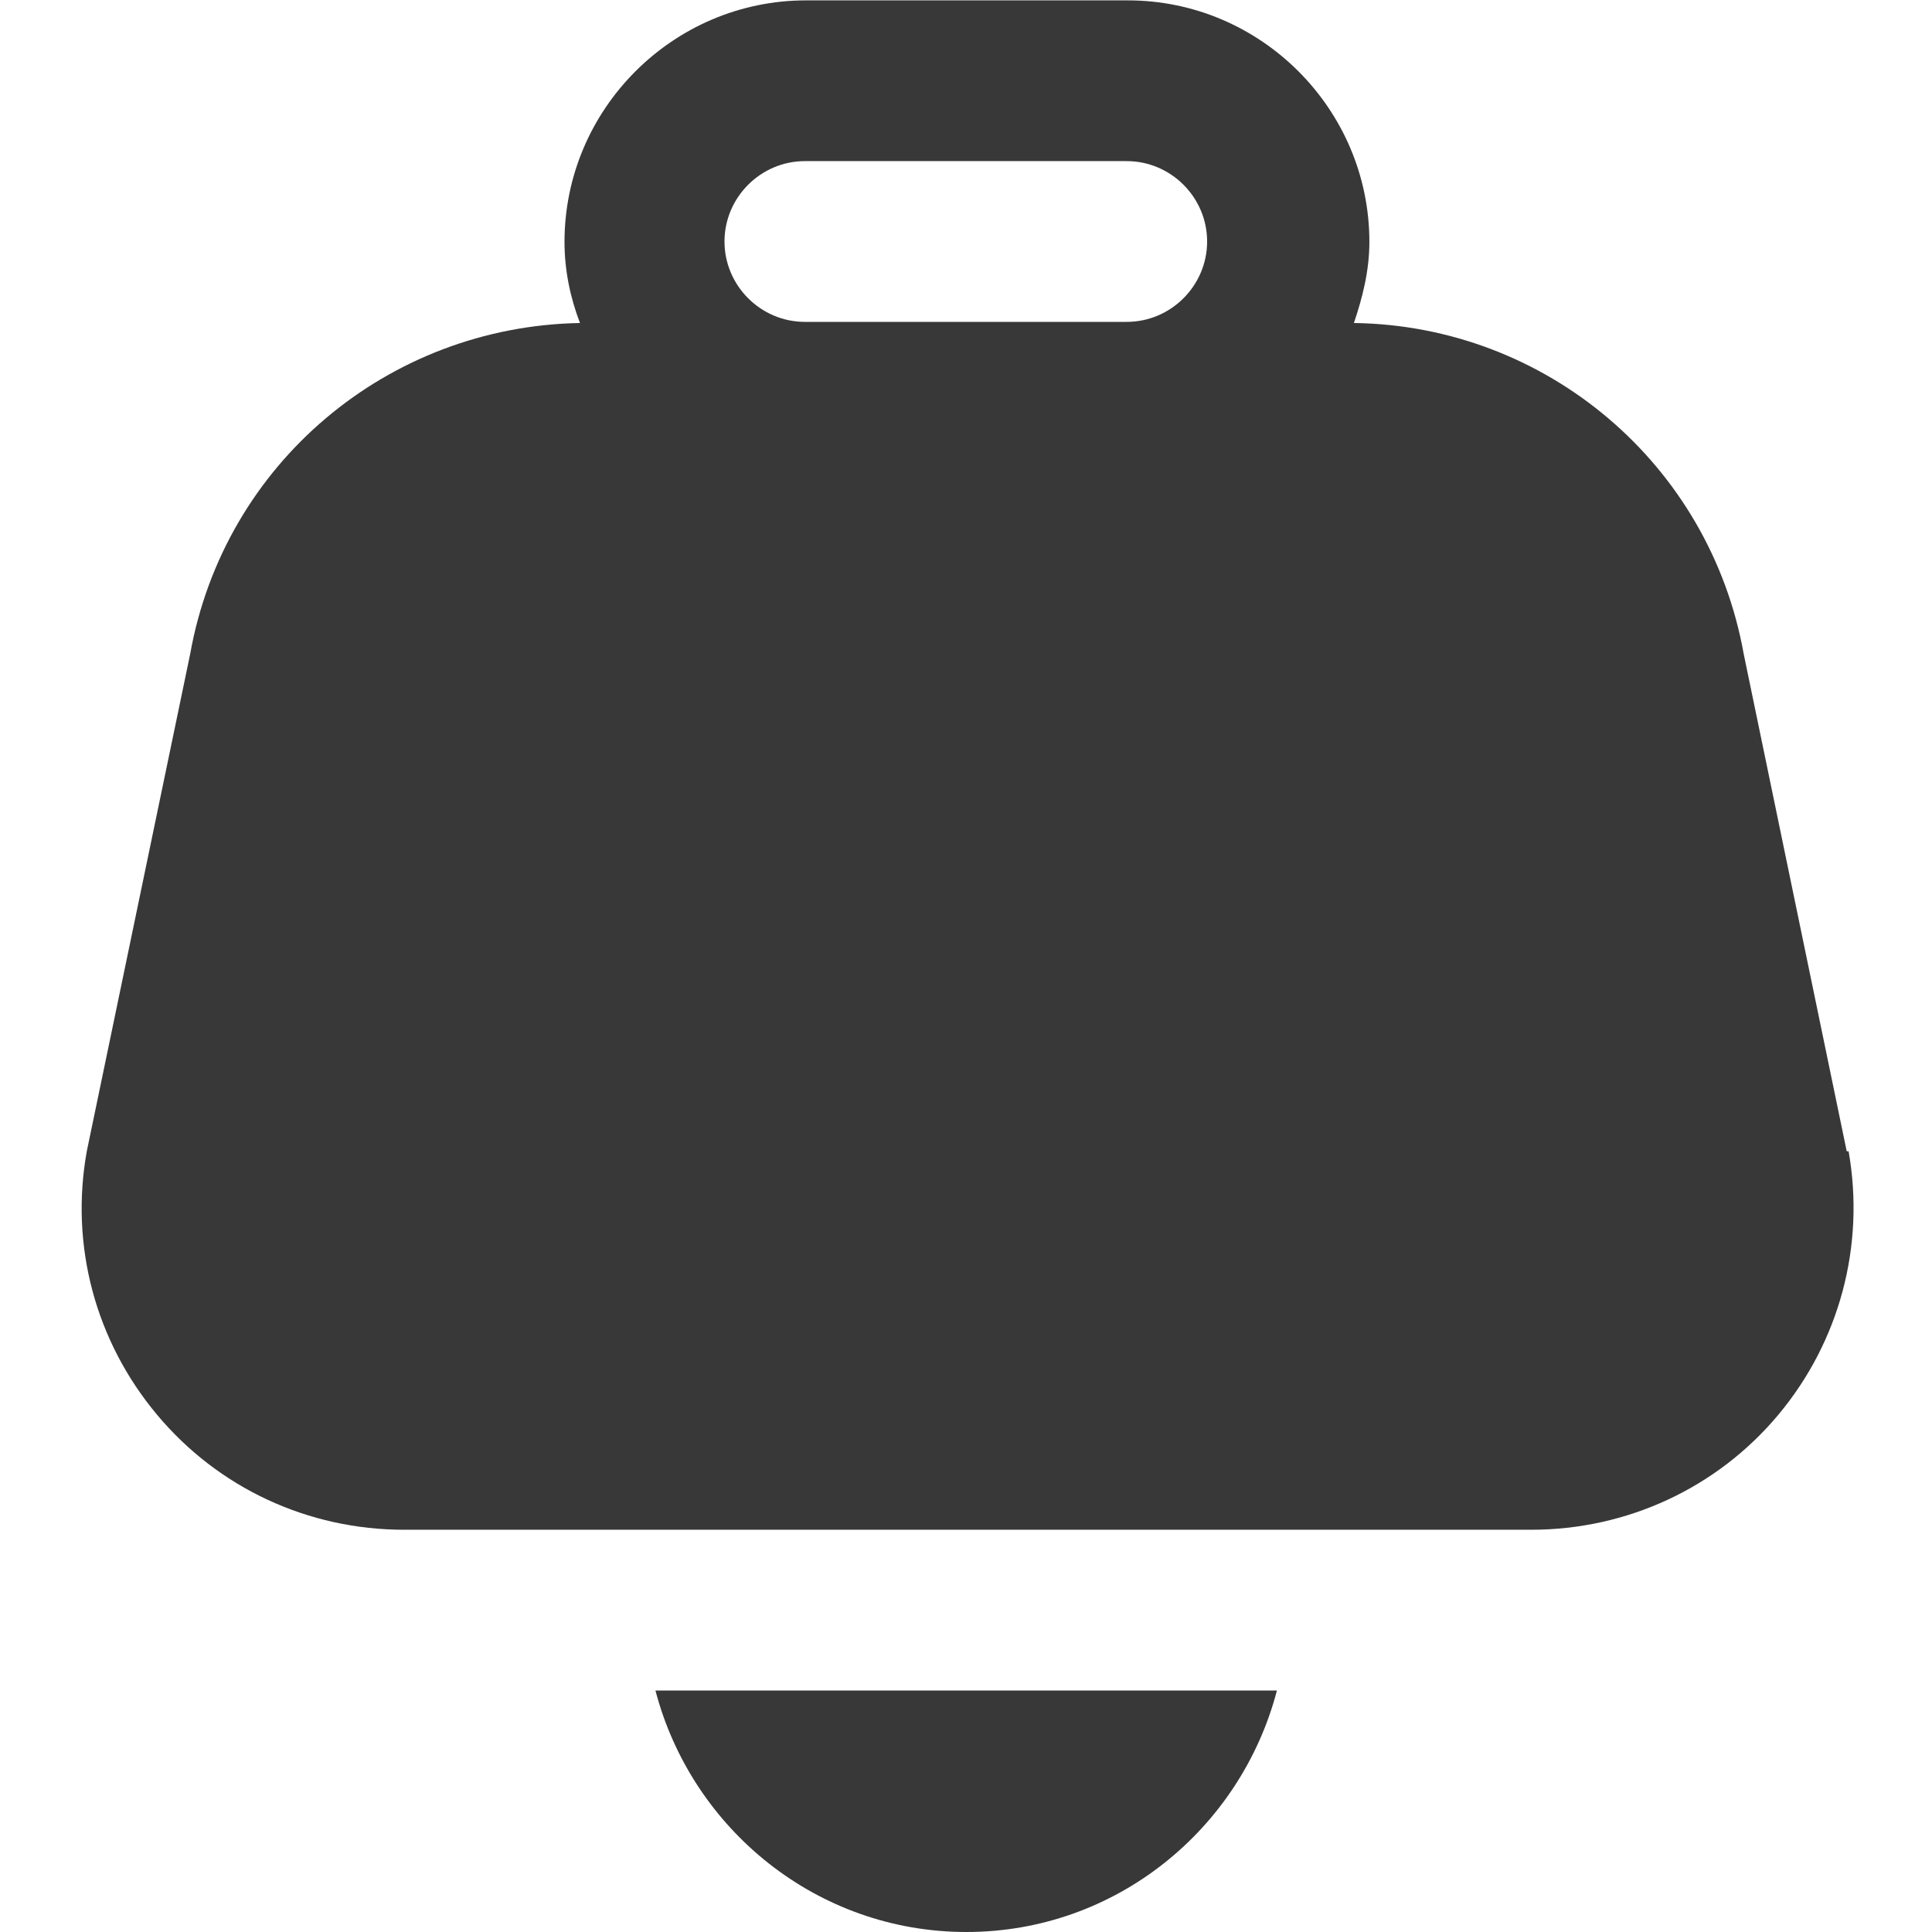
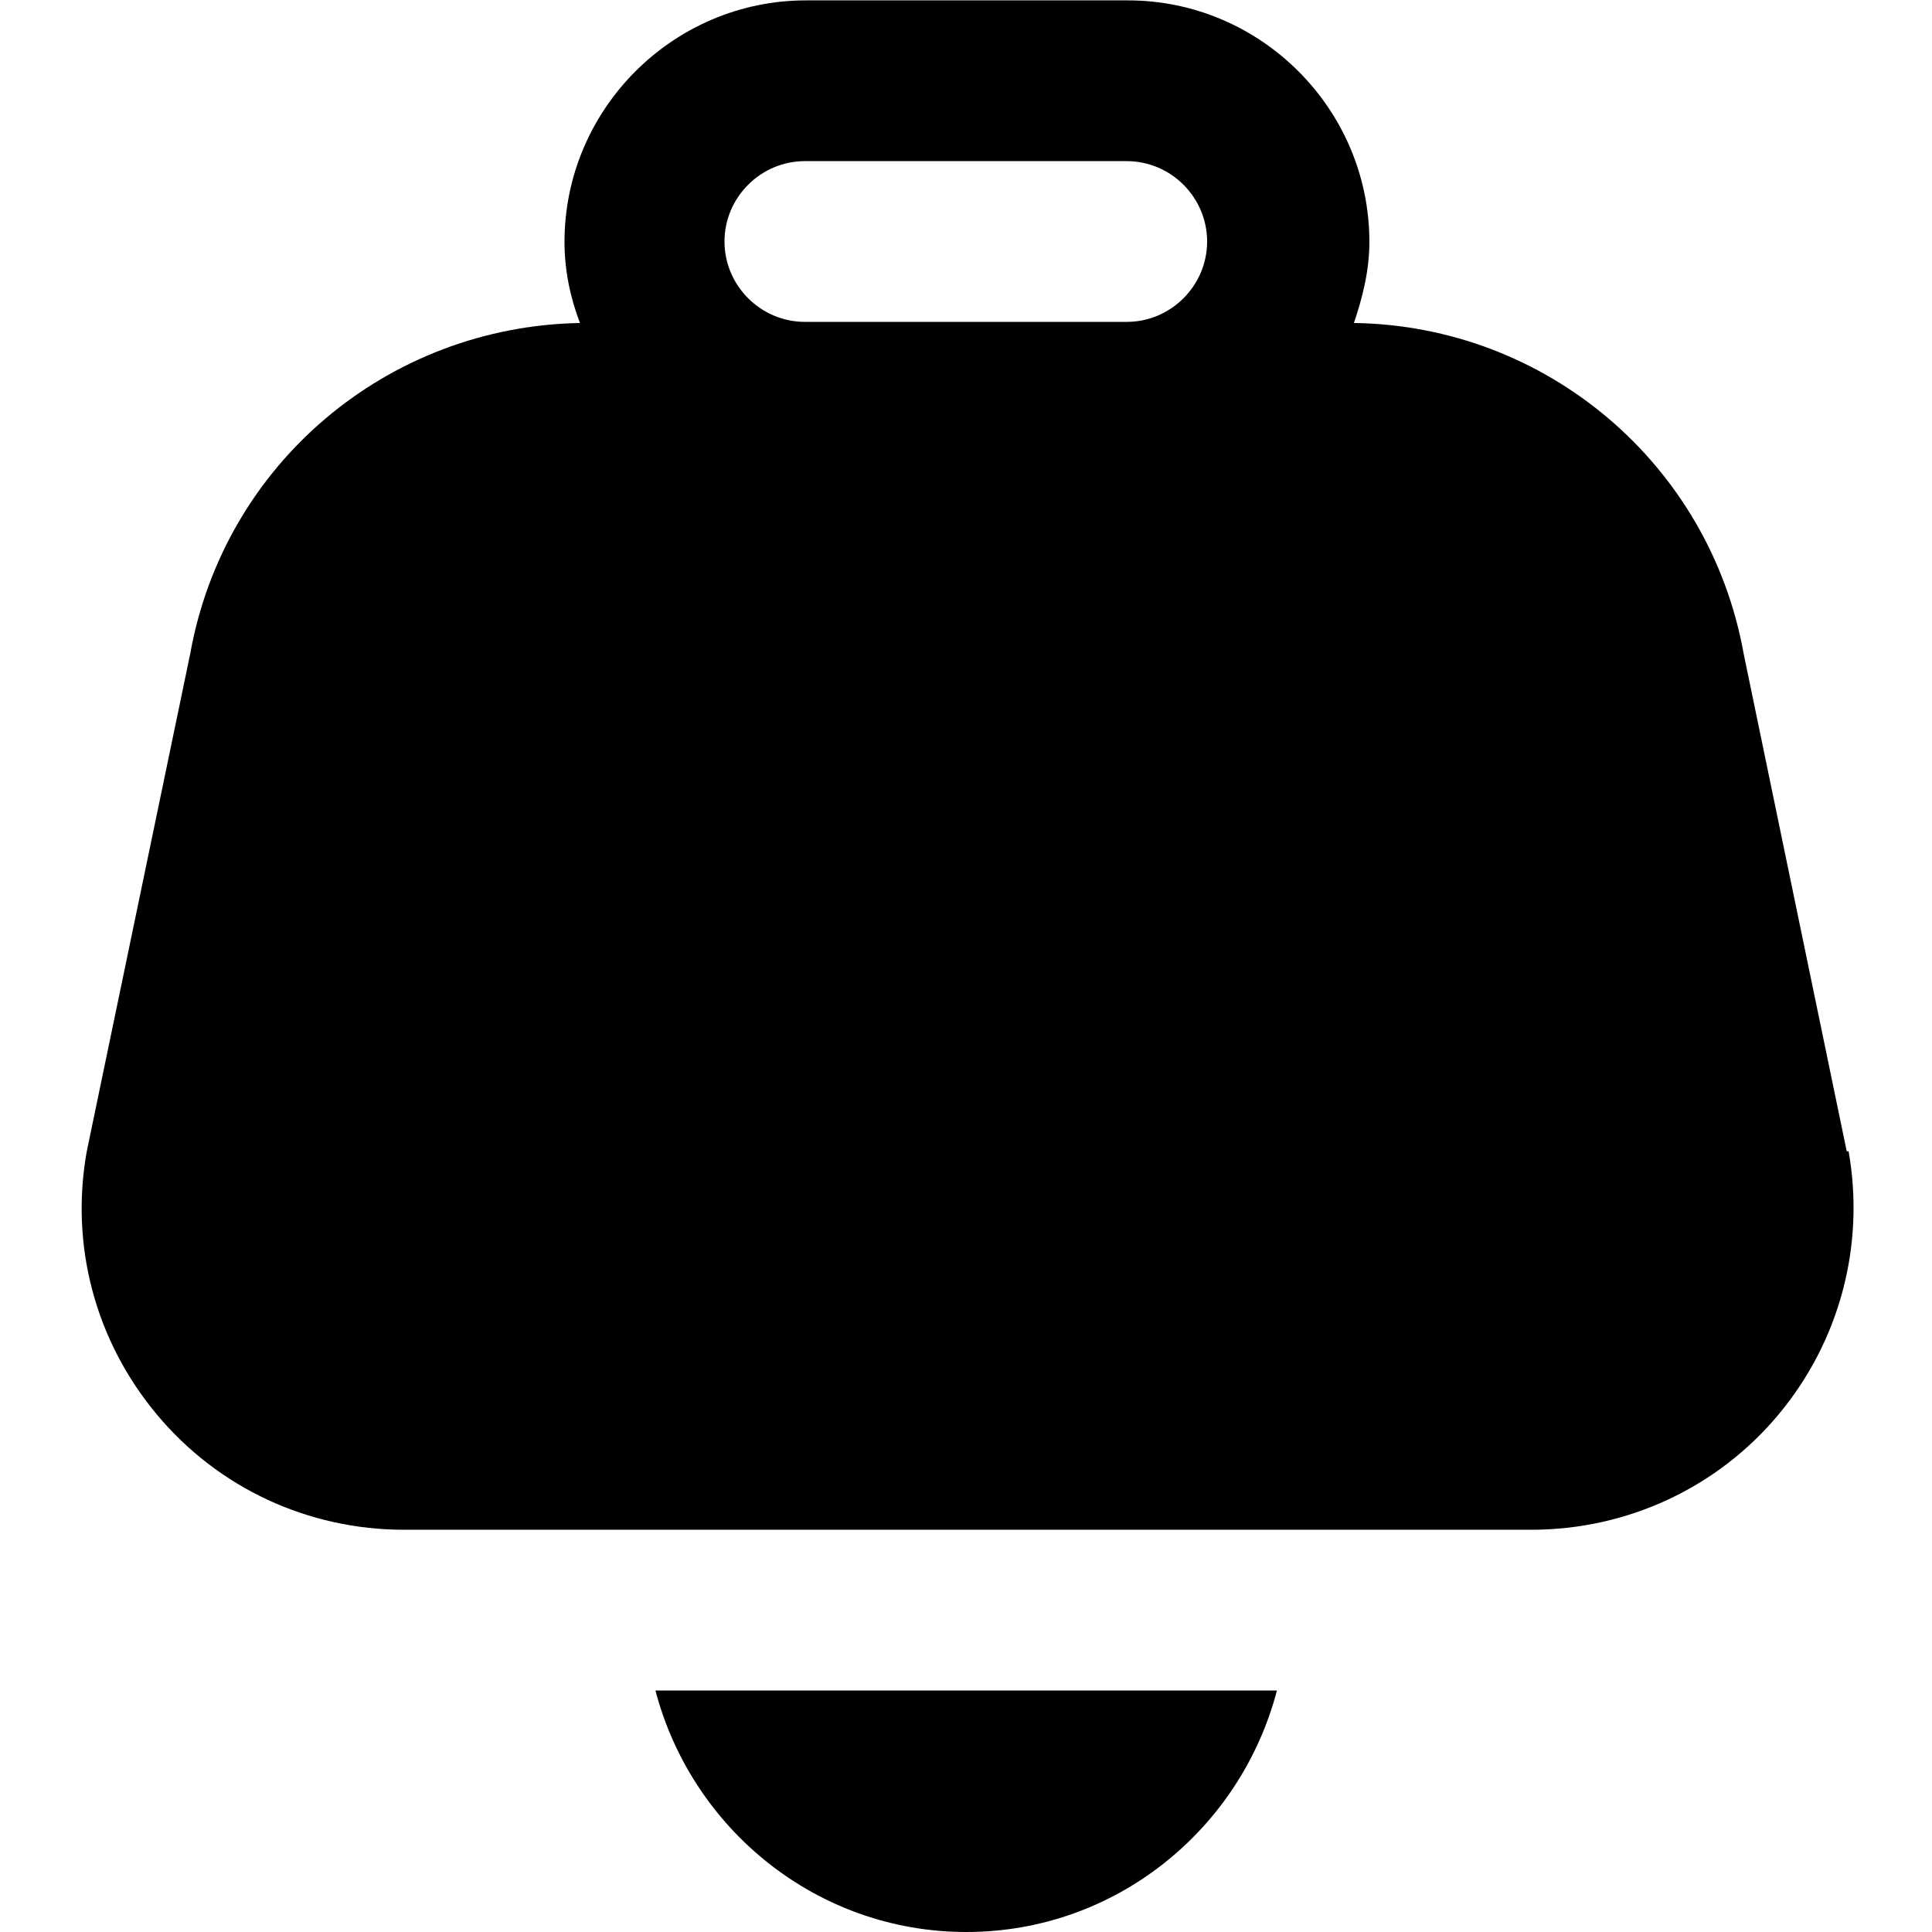
<svg xmlns="http://www.w3.org/2000/svg" version="1.1" id="Layer_1" x="0px" y="0px" viewBox="0 0 512 512" style="enable-background:new 0 0 512 512;" xml:space="preserve">
  <style type="text/css">
- 	.st0{fill:#383838;}
+ 	.st0{;}
</style>
  <path class="st0" d="M489.4,305.1l-27.3-131.8c-9-50.3-52.3-87-103.3-87.7c2.3-6.8,4.1-13.9,4.1-21.5c0-35.2-28.8-64-64-64h-85.3  c-35.2,0-64,28.8-64,64c0,7.5,1.5,14.7,4.1,21.5c-51,0.9-94.3,37.3-103.3,87.7L23,305.1c-4.5,25,2.3,50.3,18.6,69.8  s40.1,30.5,65.5,30.5h298.7c25.4,0,49.3-11.1,65.5-30.5s23-44.8,18.6-69.8L489.4,305.1z M213.3,42.7h85.3c11.7,0,21.3,9.6,21.3,21.3  s-9.6,21.3-21.3,21.3h-85.3c-11.7,0-21.3-9.6-21.3-21.3S201.6,42.7,213.3,42.7z M173.7,448h164.7c-9.6,36.7-42.7,64-82.3,64  S183.3,484.7,173.7,448L173.7,448z" />
</svg>
